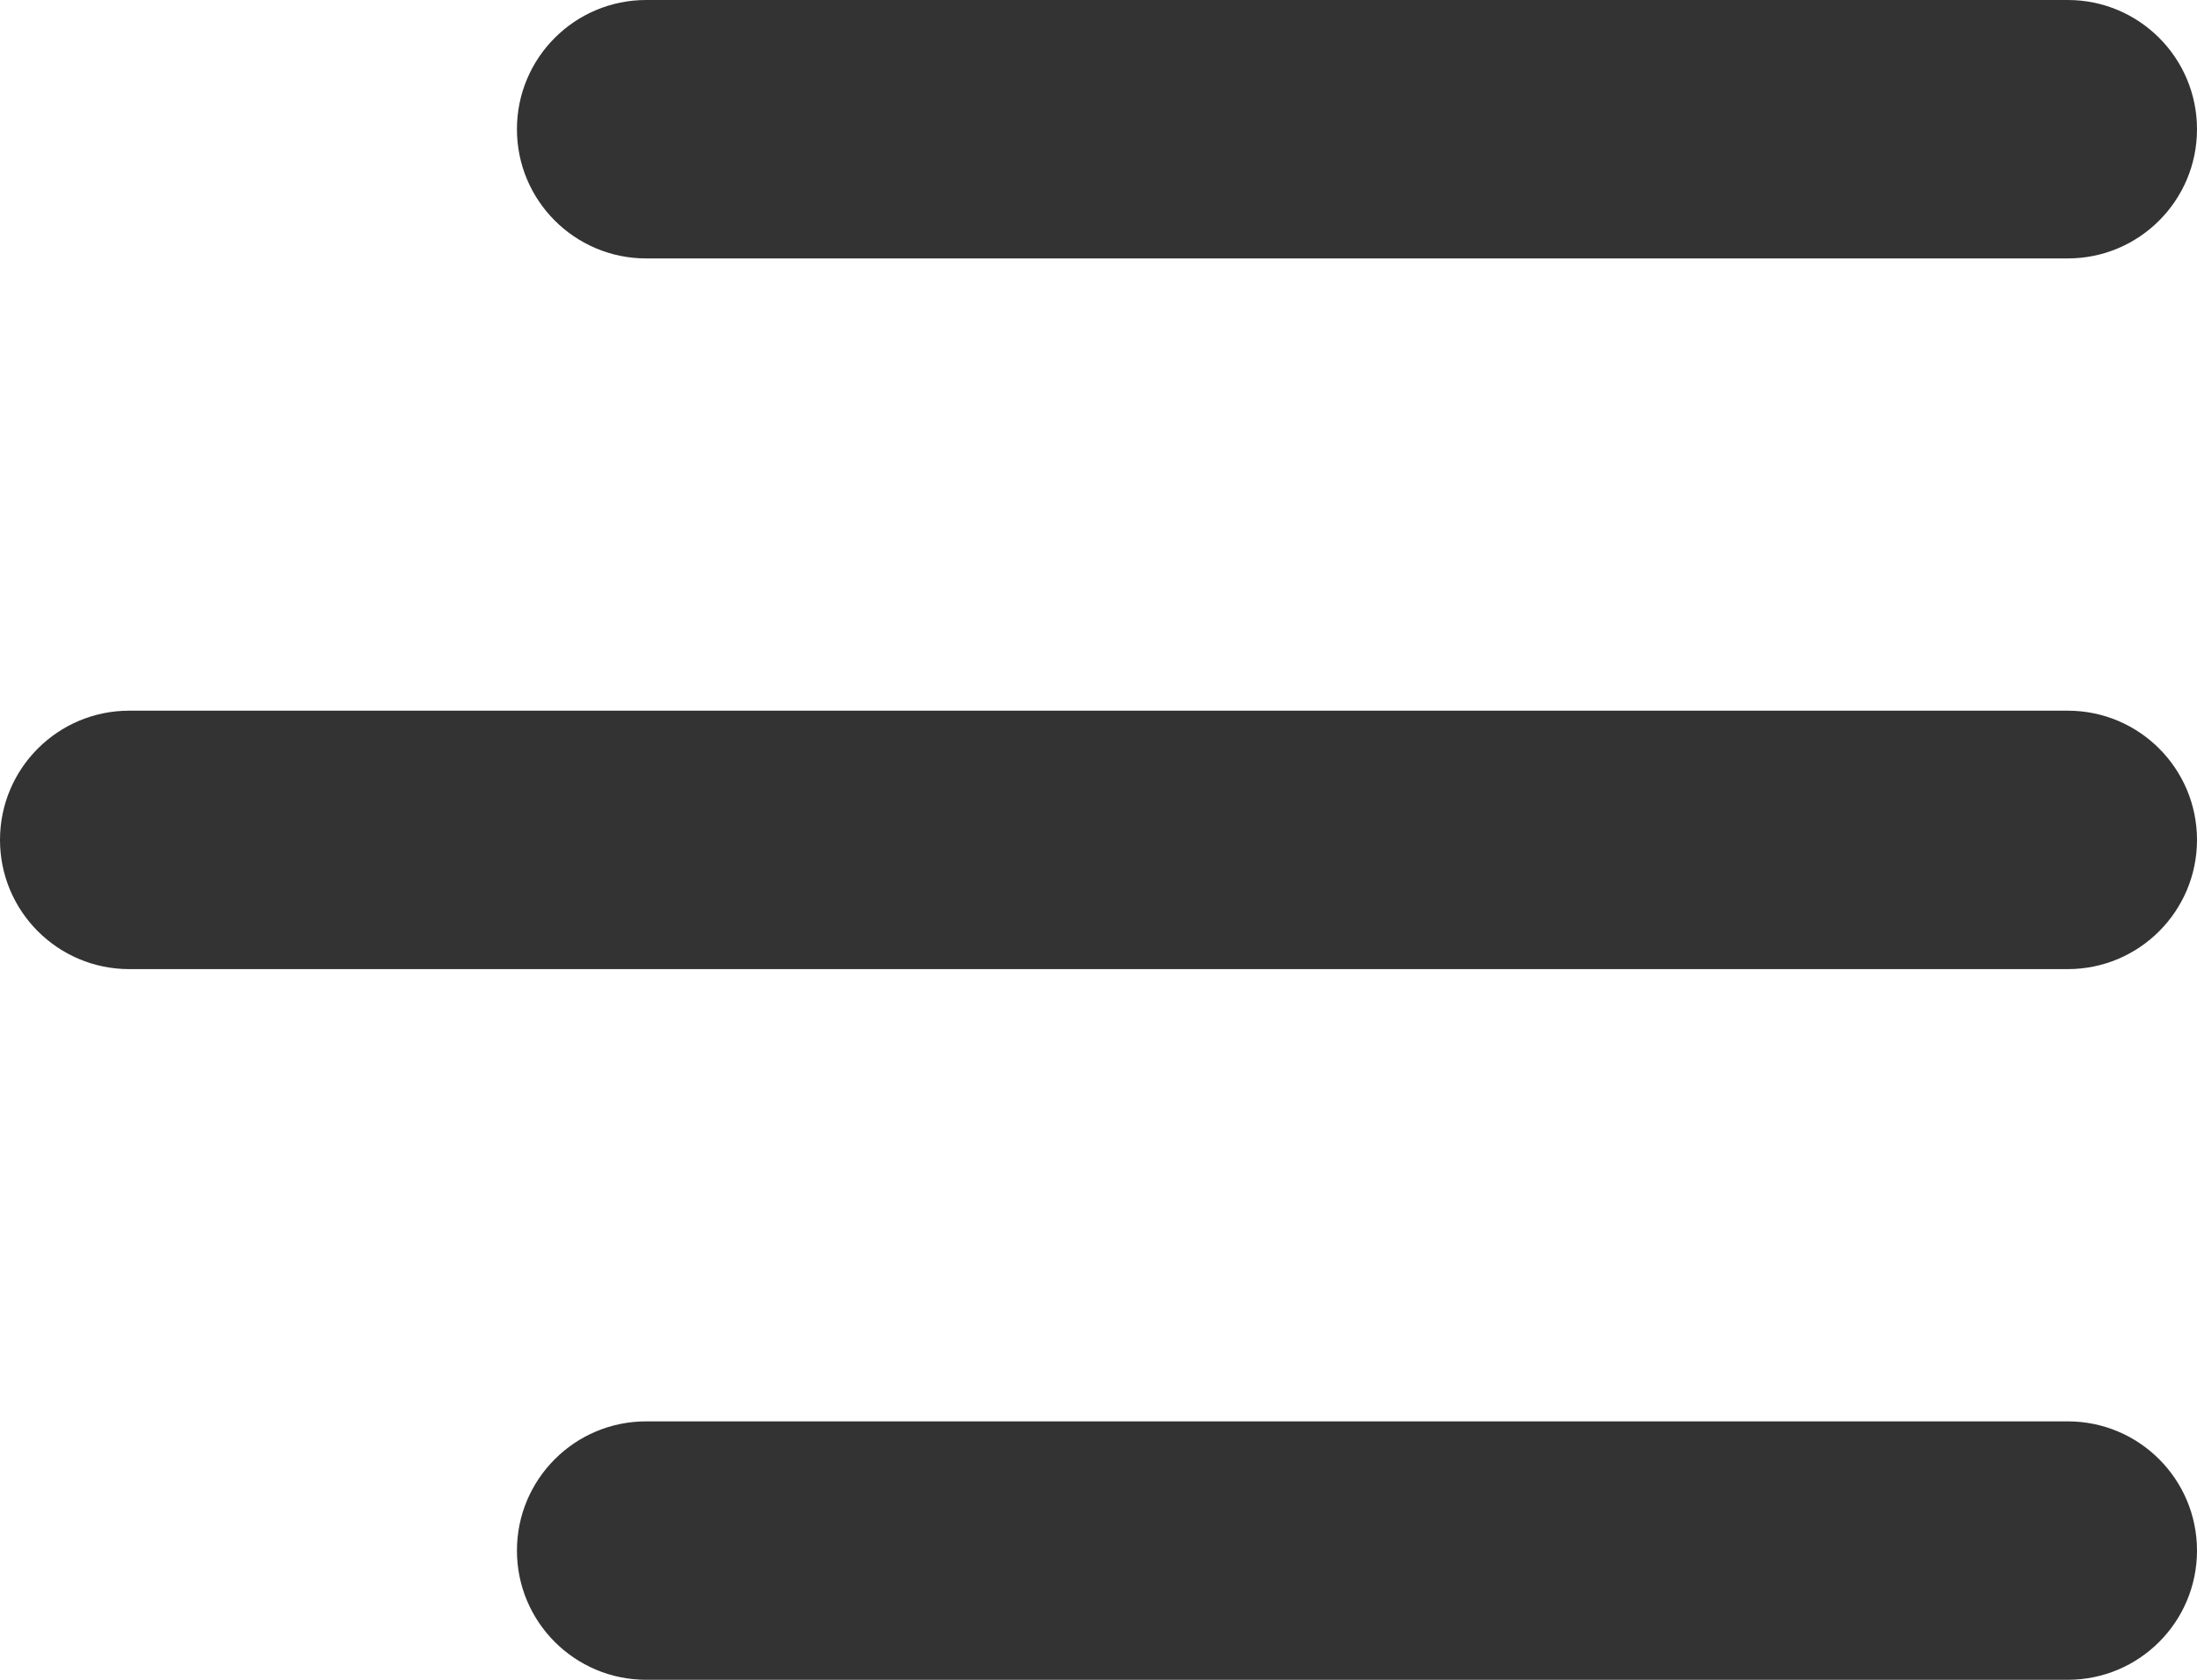
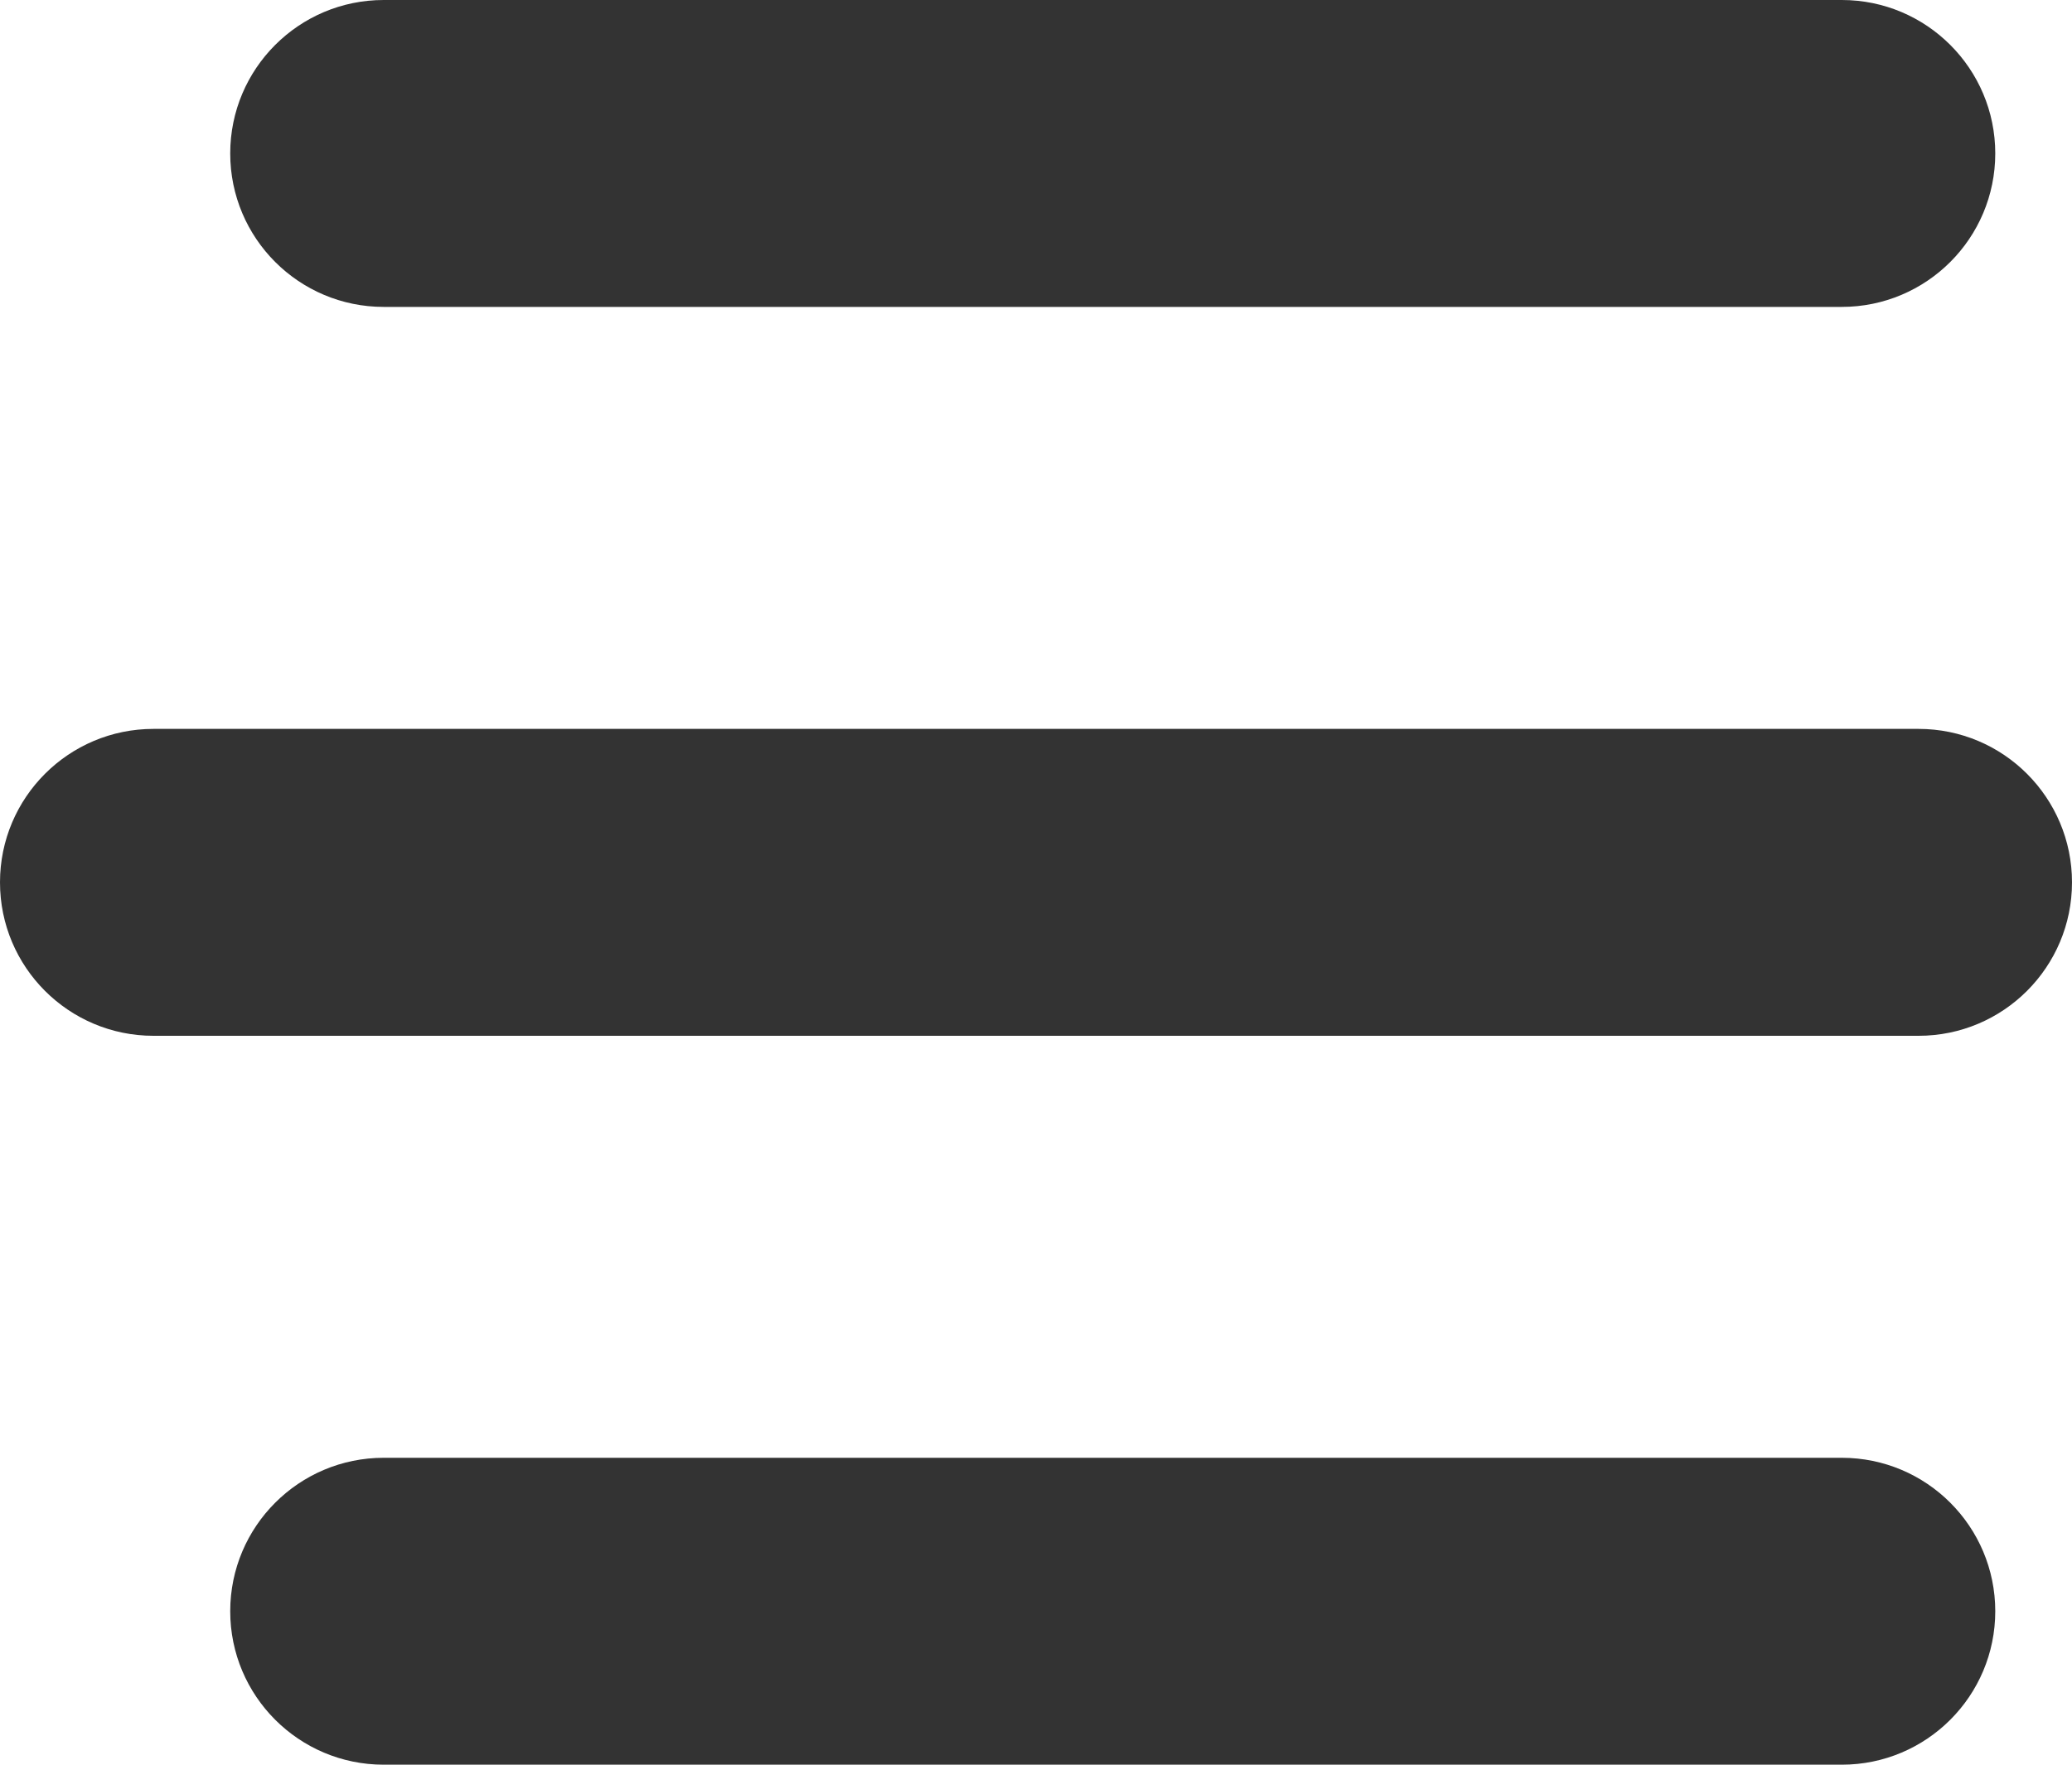
- <svg xmlns="http://www.w3.org/2000/svg" width="34" height="26" viewBox="0 0 34 26">
-   <g id="toggle-menu" transform="translate(2)">
-     <rect id="사각형_5614" data-name="사각형 5614" width="26" height="4" rx="2" transform="translate(6)" fill="#333" />
-     <rect id="사각형_8093" data-name="사각형 8093" width="34" height="4" rx="2" transform="translate(-2 11)" fill="#333" />
-     <rect id="사각형_8094" data-name="사각형 8094" width="26" height="4" rx="2" transform="translate(6 22)" fill="#333" />
+ <svg xmlns="http://www.w3.org/2000/svg" width="27" height="23" viewBox="0 0 27 23">
+   <g id="drawer-icon" transform="translate(-2306 -25)">
+     <rect id="사각형_5614" data-name="사각형 5614" width="23" height="4" rx="2" transform="translate(2309 25)" fill="#333" />
+     <rect id="사각형_8093" data-name="사각형 8093" width="27" height="4" rx="2" transform="translate(2306 34.5)" fill="#333" />
+     <rect id="사각형_8094" data-name="사각형 8094" width="23" height="4" rx="2" transform="translate(2309 44)" fill="#333" />
  </g>
</svg>
